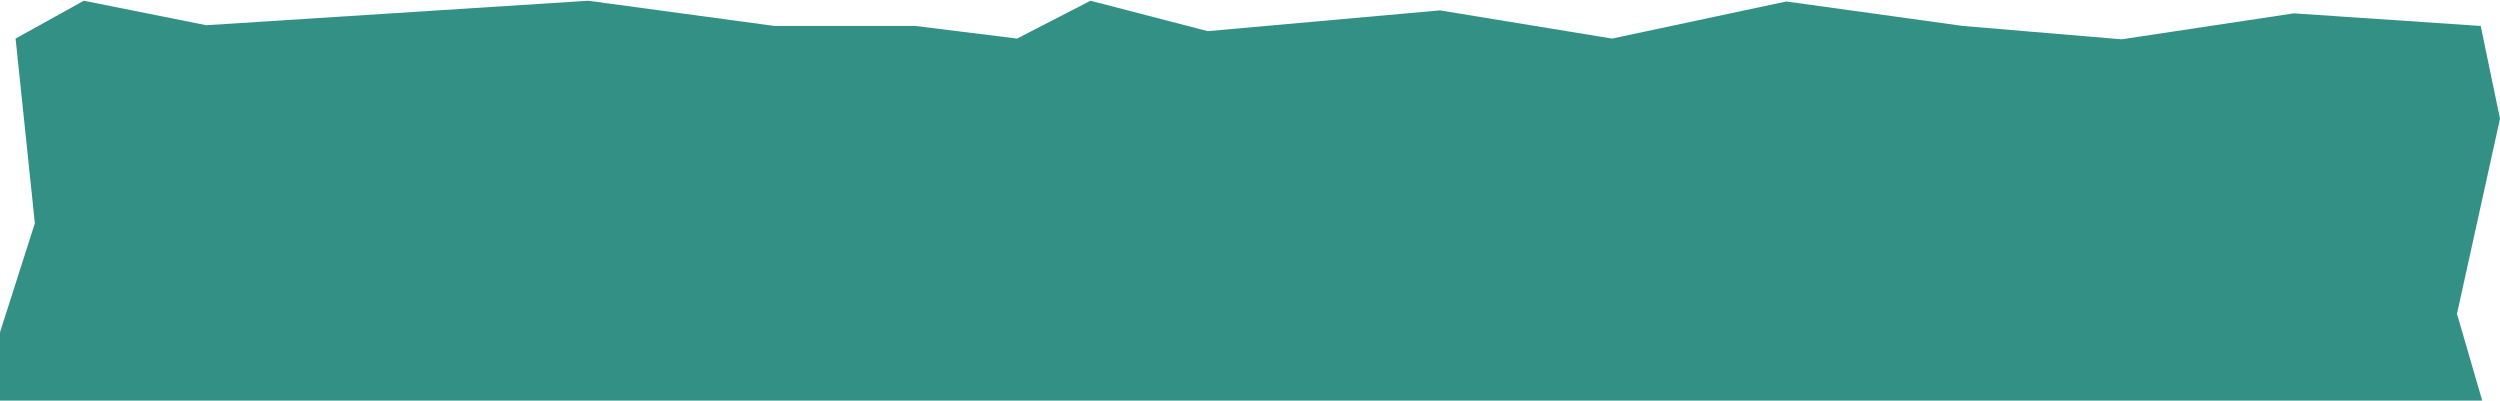
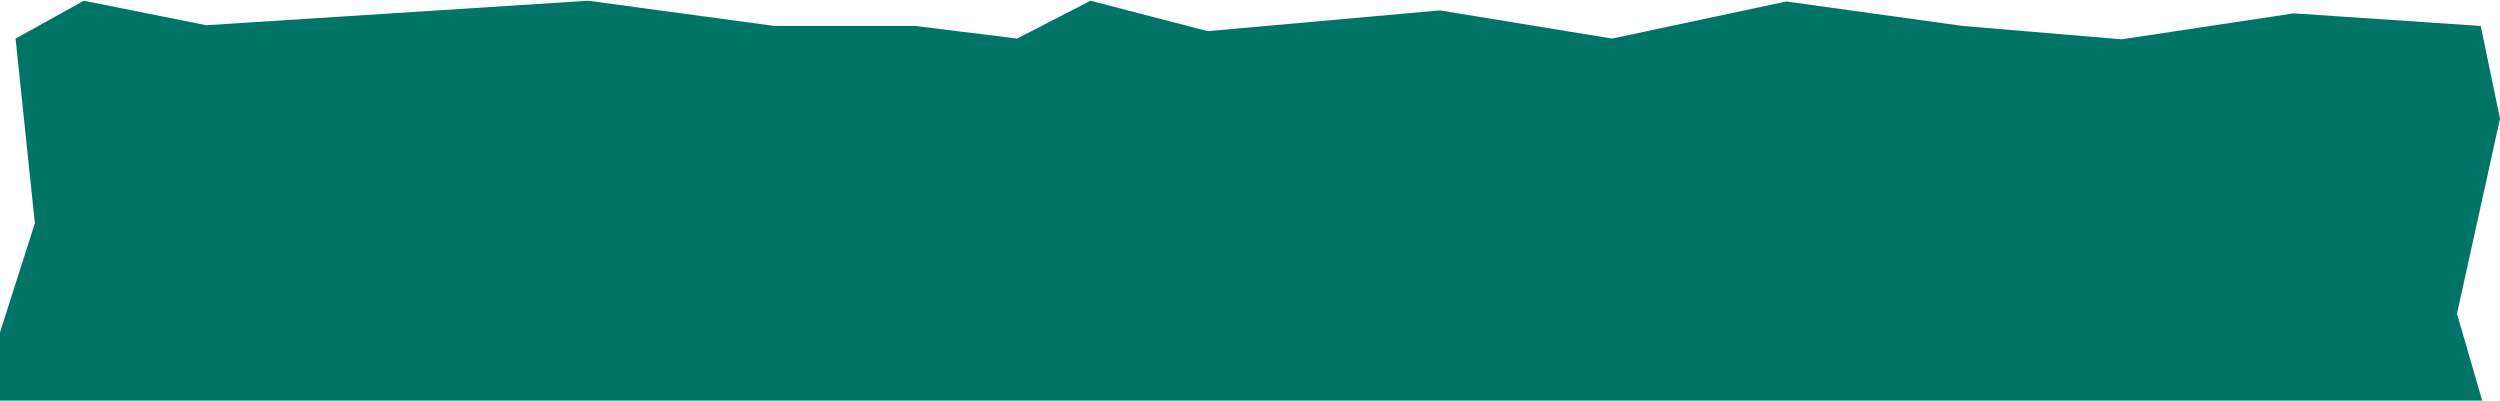
<svg xmlns="http://www.w3.org/2000/svg" preserveAspectRatio="none" viewBox="0 0 1685 270" fill="none">
-   <path d="M0 224V270H1673L1656 211.5L1685 80L1672 17.5L1546 9L1430 26.5L1323 17.5L1204 1L1086.5 26L970.5 7L814 21L735 0.5L685.5 26L617 17.5H522L396.5 0.5L139 17L56.5 0.5L10.5 26L23.5 150.5L0 224Z" fill="#007567" fill-opacity="0.8" />
+   <path d="M0 224V270H1673L1656 211.5L1685 80L1672 17.5L1546 9L1430 26.5L1323 17.5L1204 1L1086.5 26L970.5 7L814 21L735 0.5L685.5 26L617 17.5H522L396.5 0.5L139 17L56.5 0.5L10.5 26L23.5 150.5L0 224Z" fill="#007567" fill-opacity="1" />
</svg>
